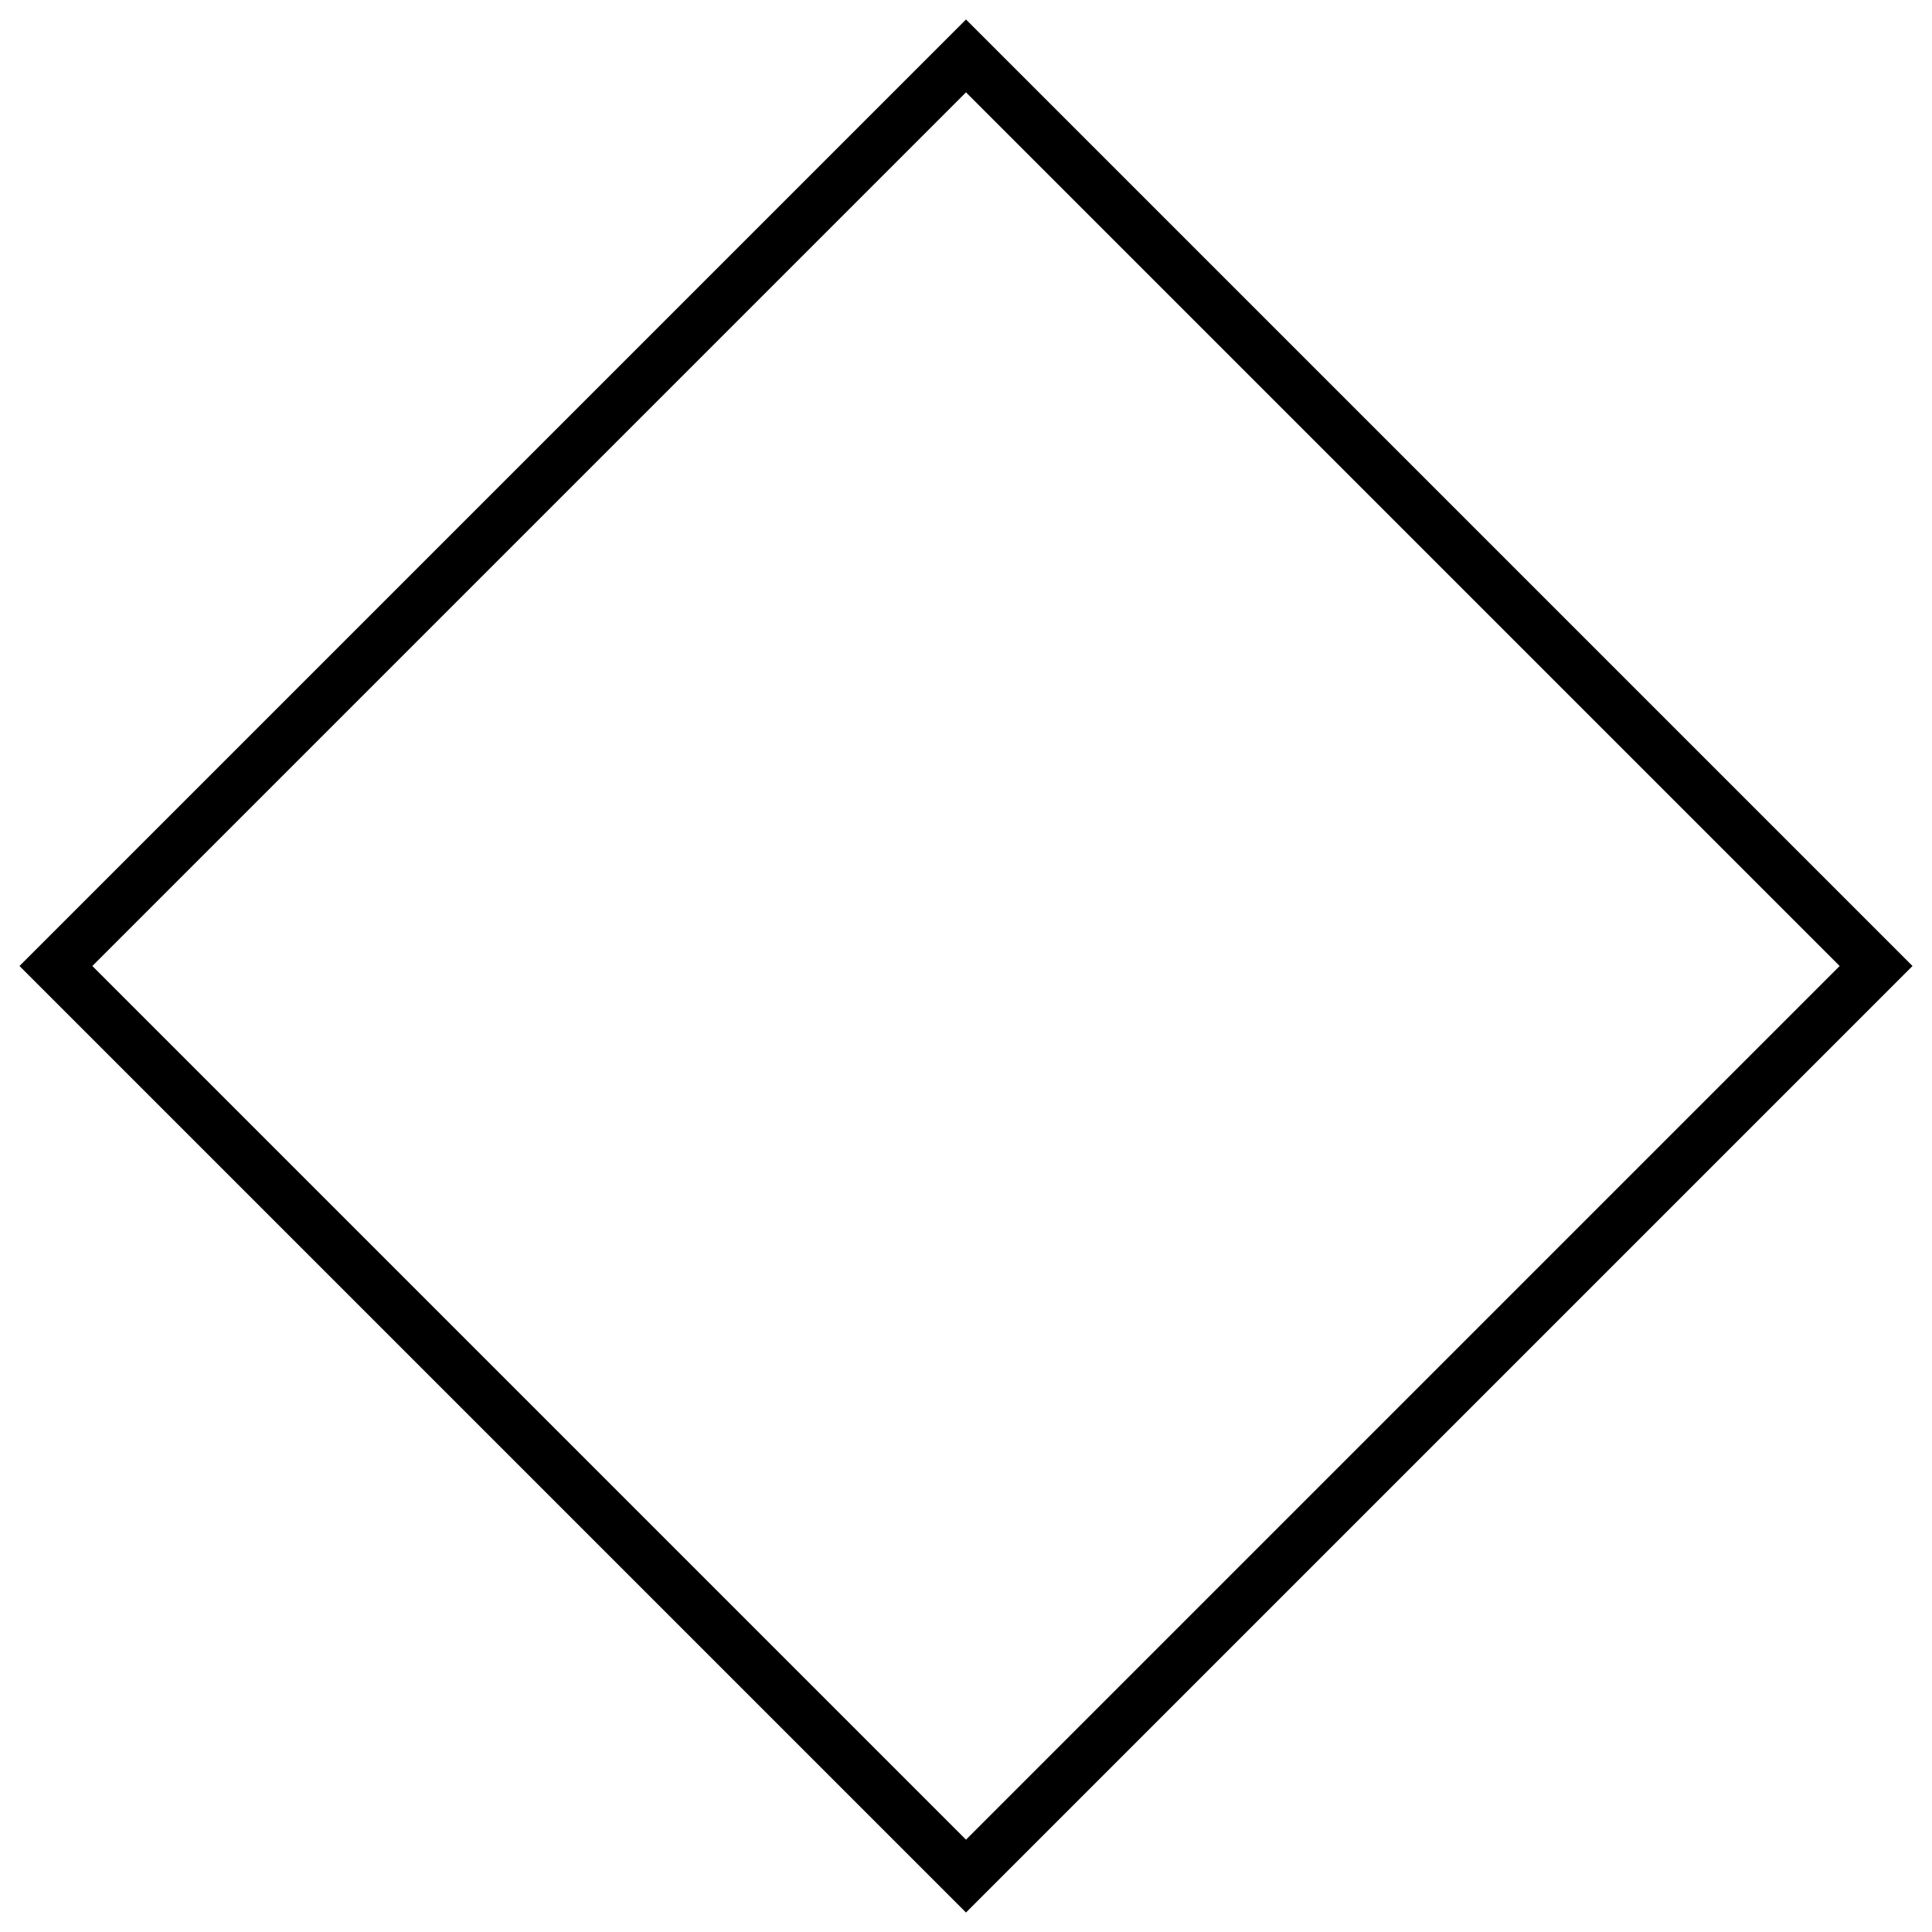
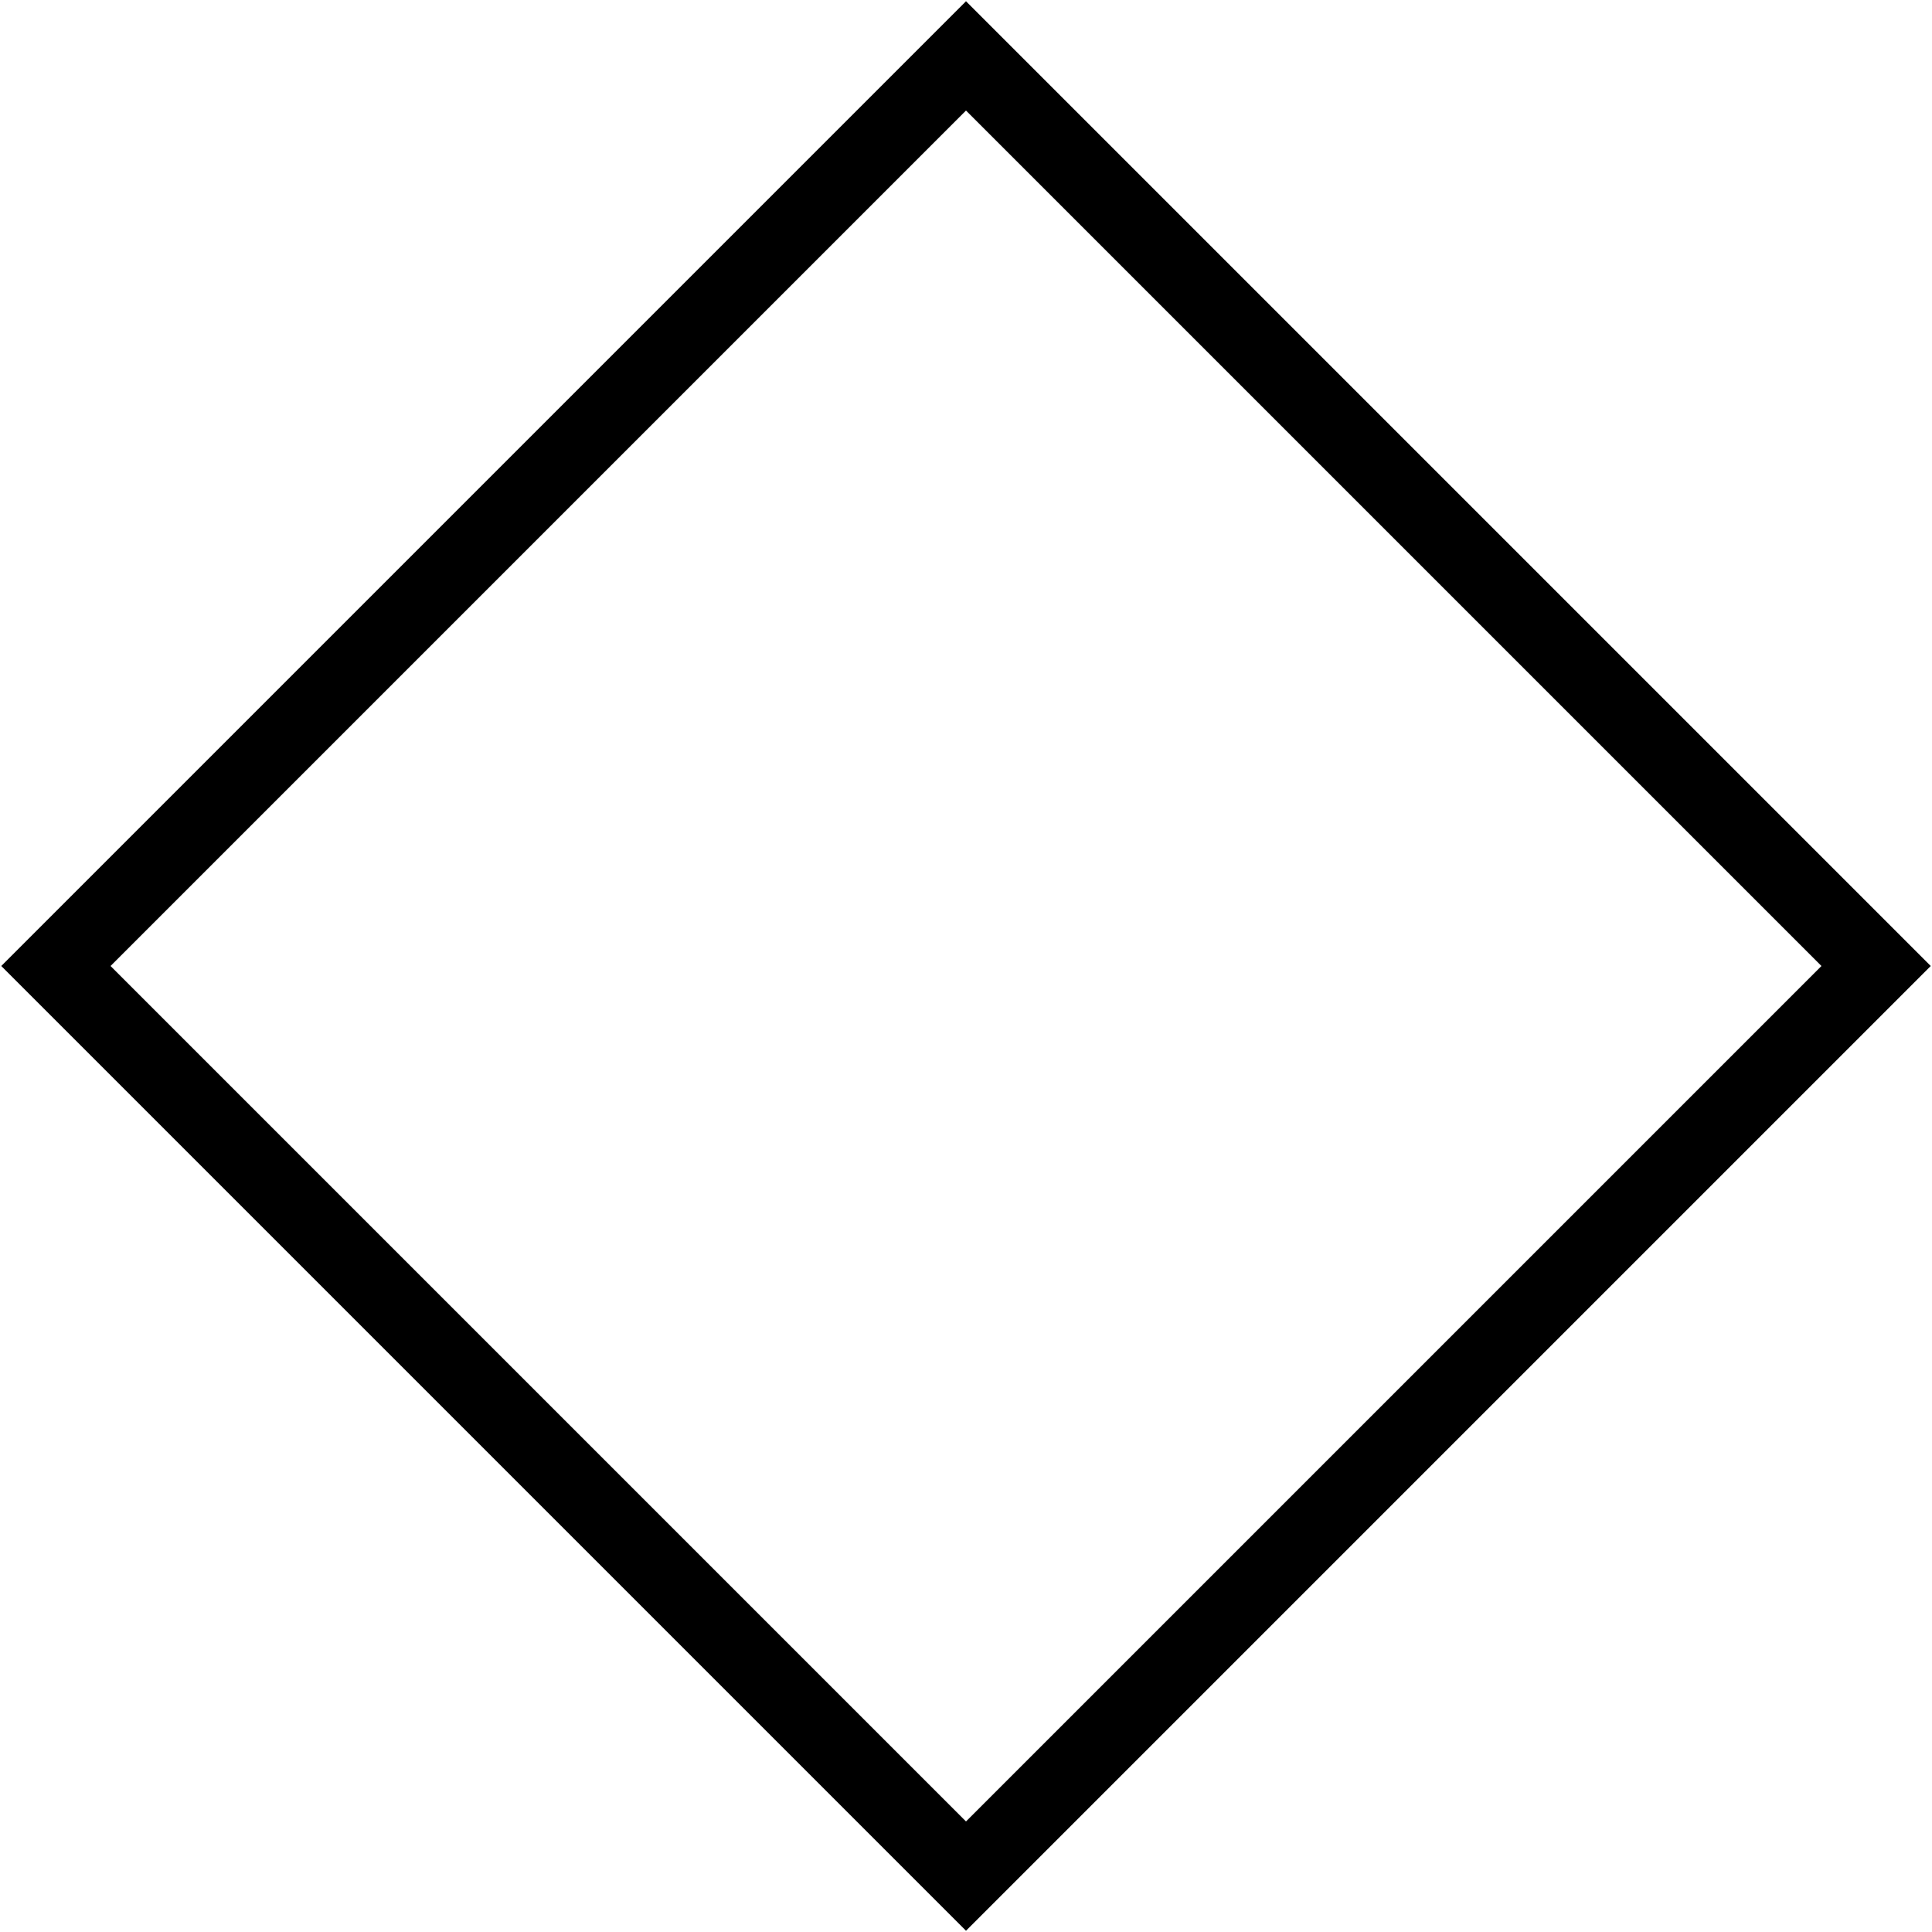
<svg xmlns="http://www.w3.org/2000/svg" width="300" height="300">
  <g>
    <rect fill="#fff" id="canvas_background" height="302" width="302" y="-1" x="-1" />
    <g display="none" overflow="visible" y="0" x="0" height="100%" width="100%" id="canvasGrid">
      <rect fill="url(#gridpattern)" stroke-width="0" y="0" x="0" height="100%" width="100%" />
    </g>
  </g>
  <g>
-     <rect stroke="#000" transform="rotate(45 150,150) " id="svg_24" height="199.854" width="199.854" y="50.073" x="50.073" stroke-width="8" fill="#fff" />
+     <rect stroke="#000" transform="rotate(45 150,150) " id="svg_24" height="199.854" width="199.854" y="50.073" x="50.073" stroke-width="12" fill="#fff" />
  </g>
</svg>
